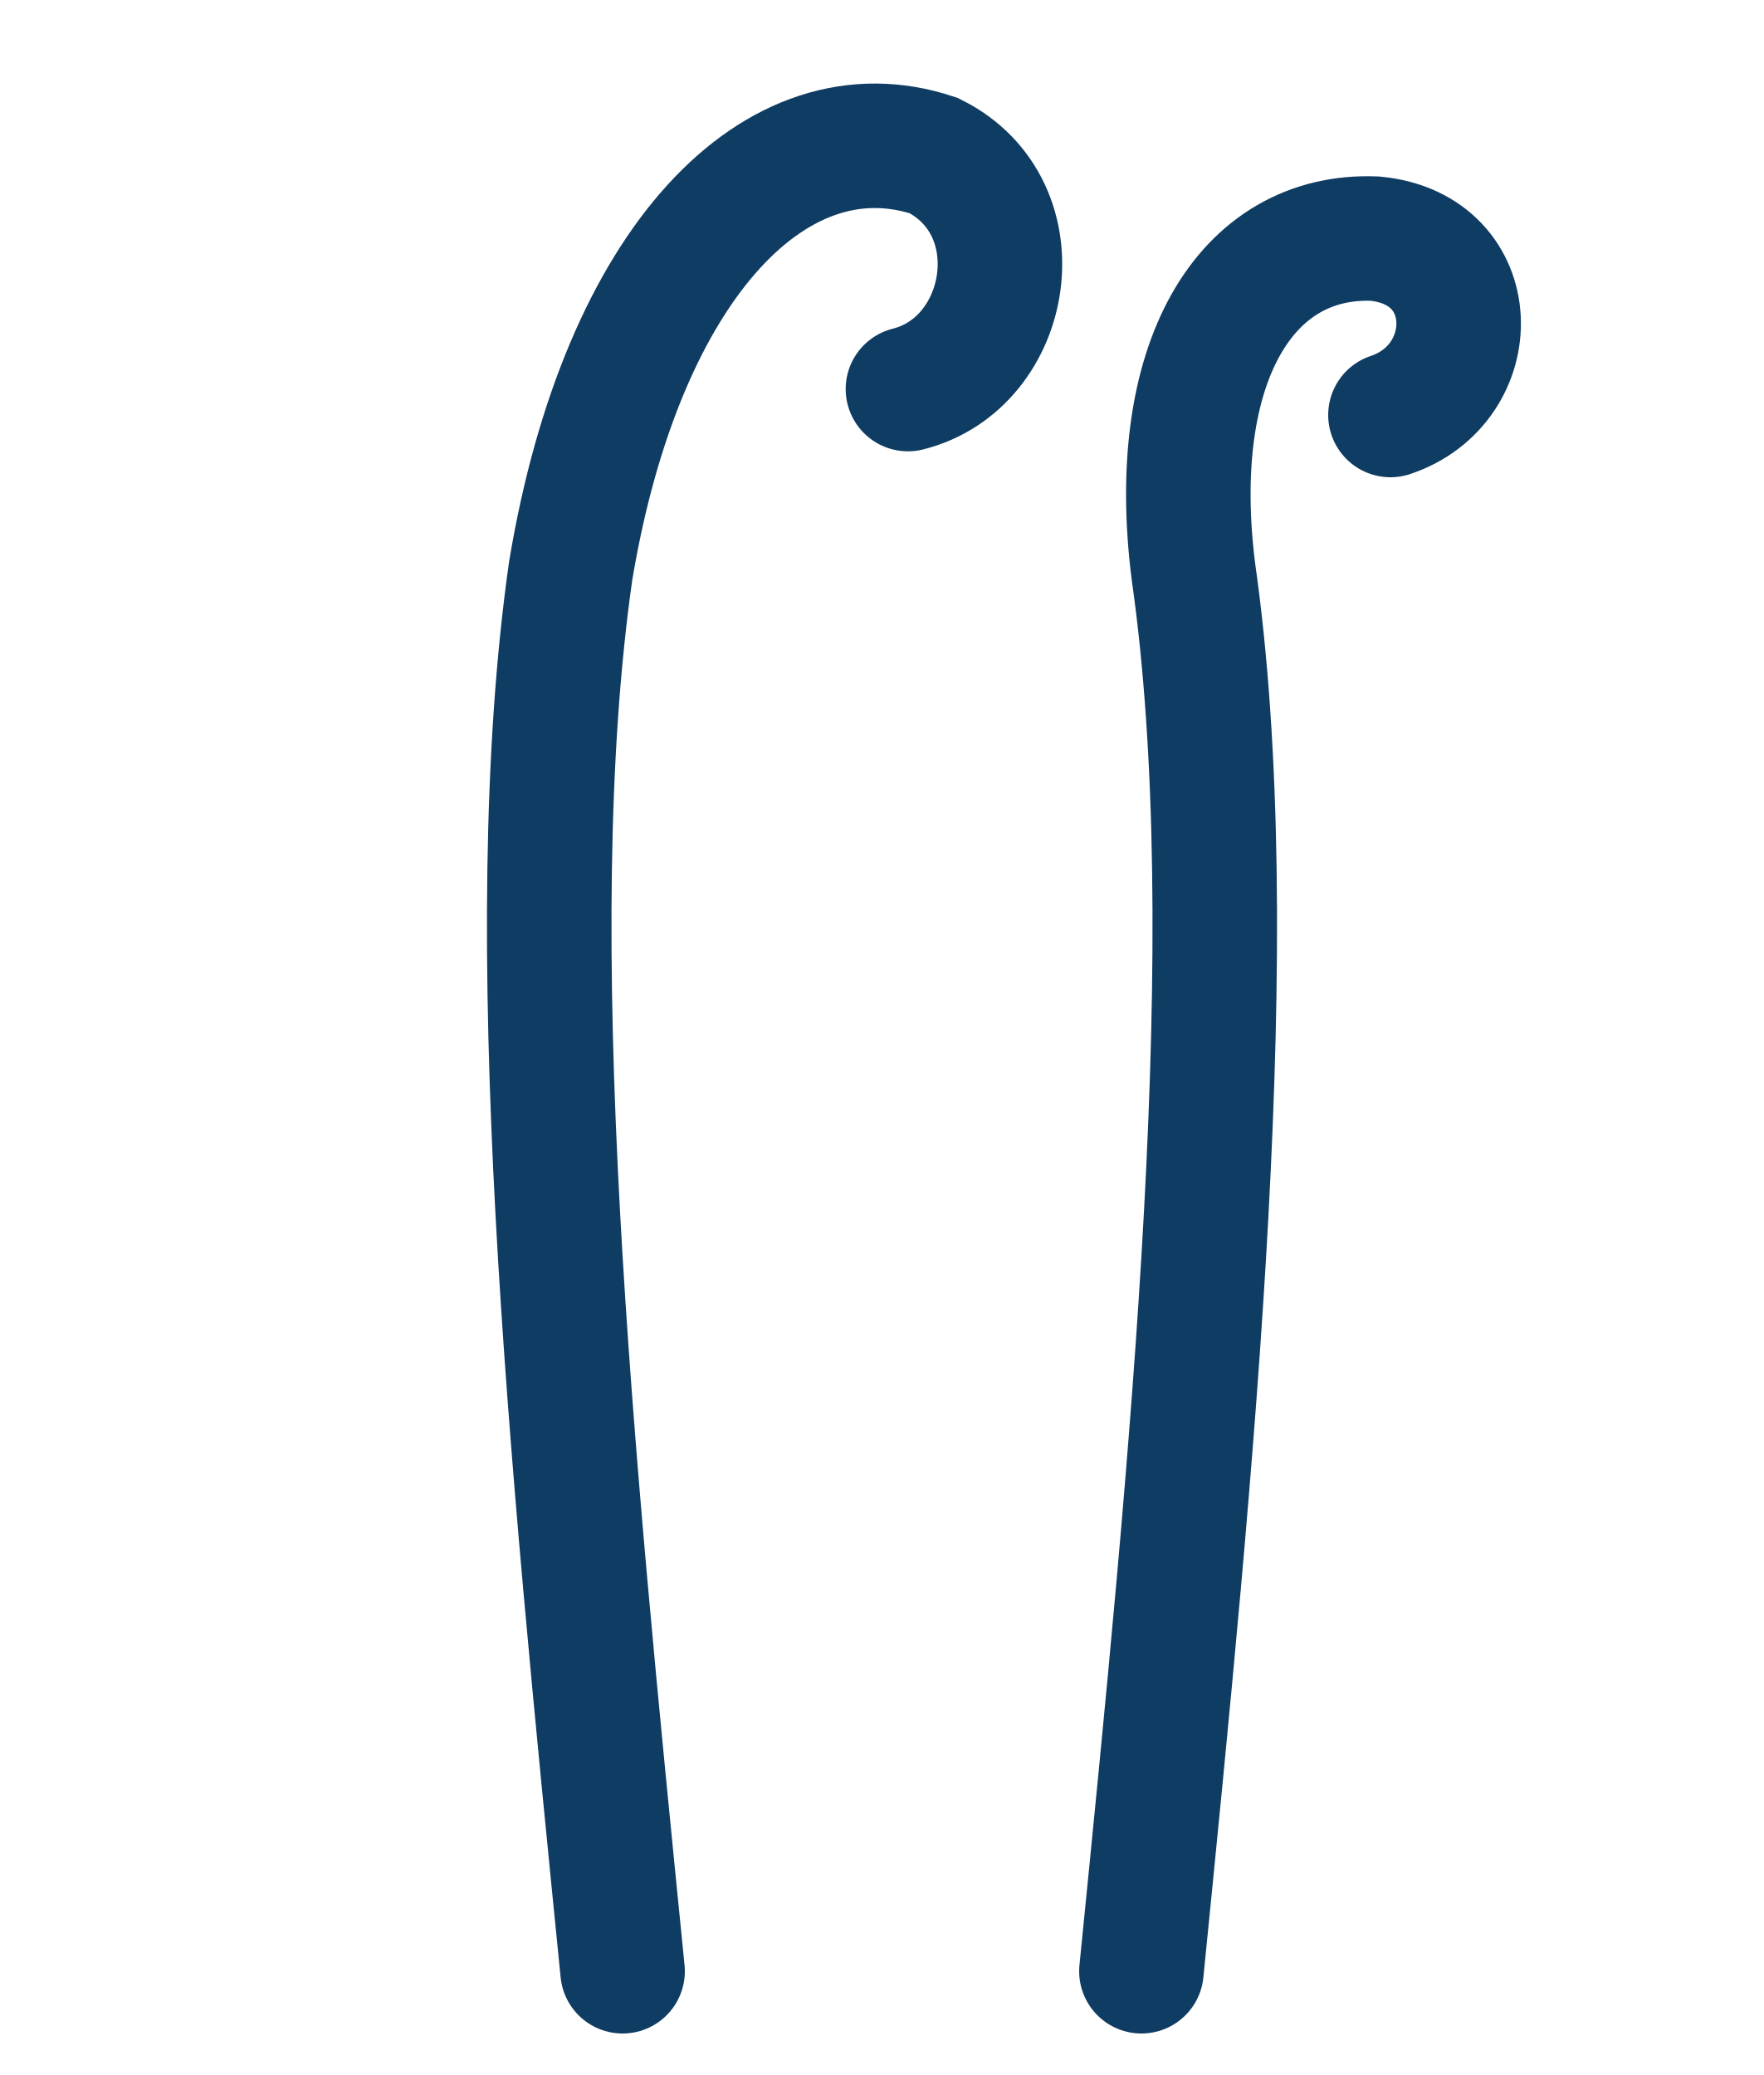
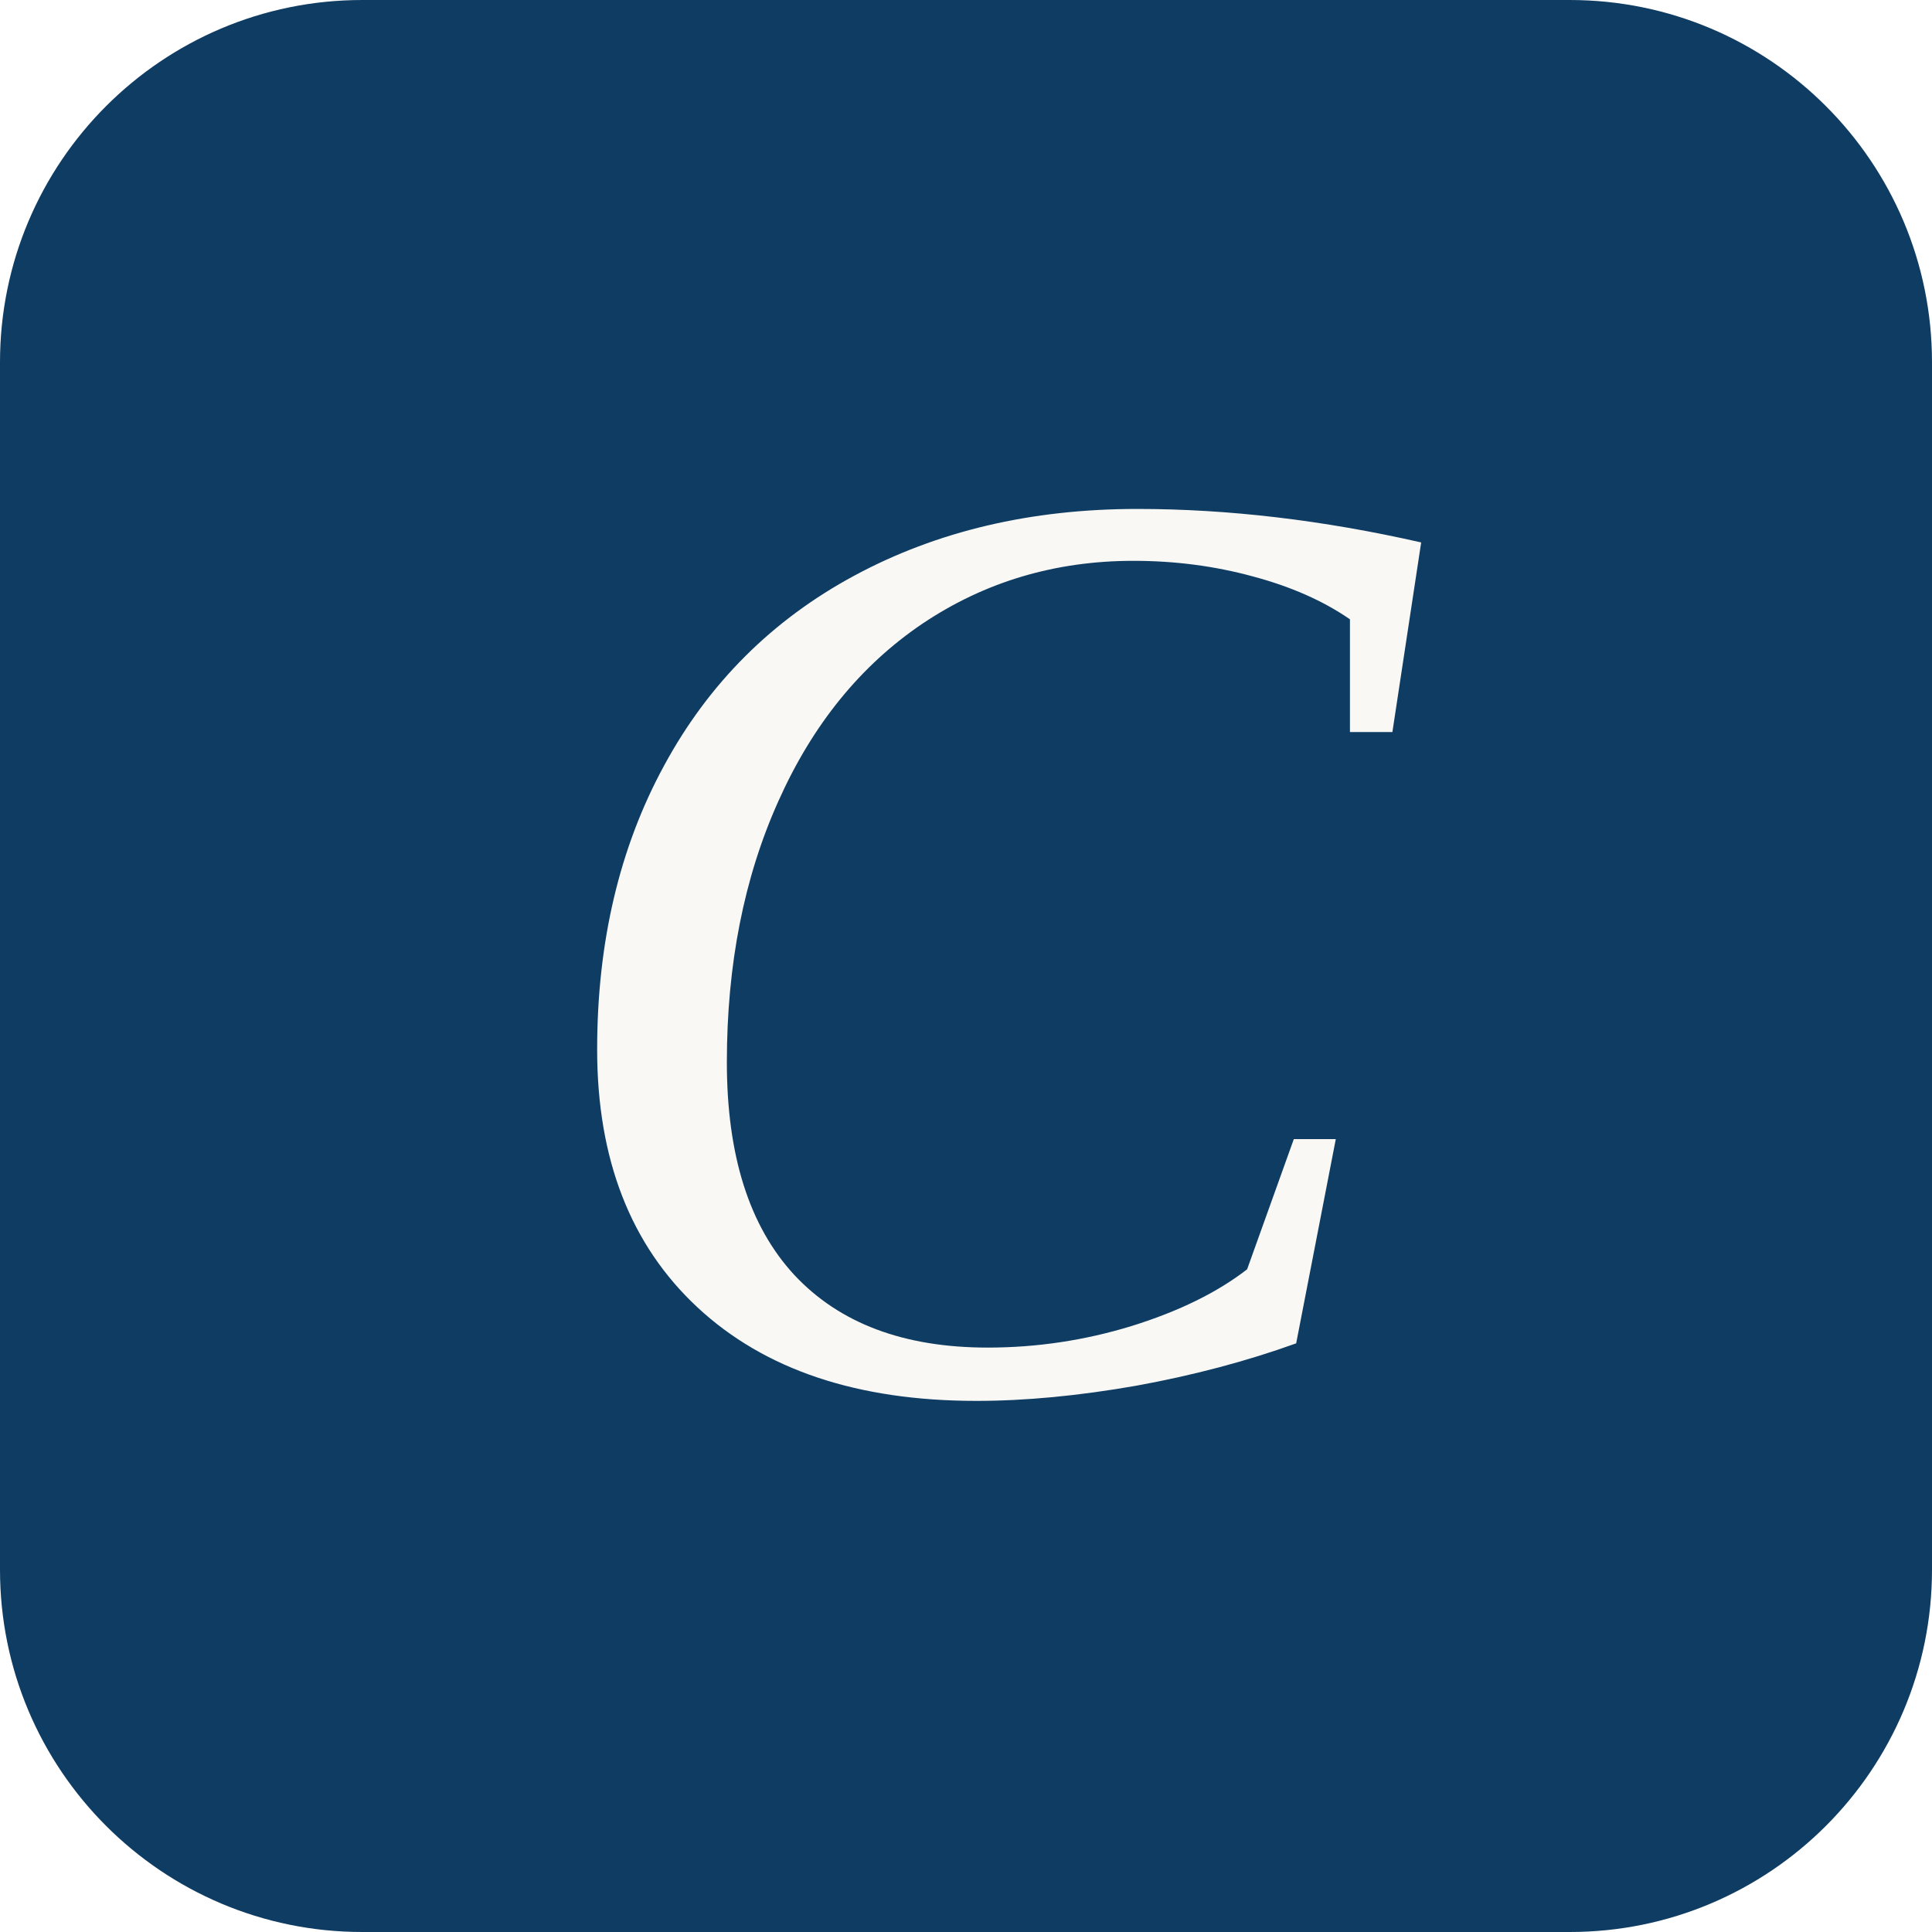
- <svg xmlns="http://www.w3.org/2000/svg" viewBox="0 0 34 40" fill="none" stroke="#0F3C63" stroke-width="2.4" stroke-linecap="round">
-   <path d="M12 38 C11 28 10 18 11 11 C12 5 15 2 18 3 C20 4 19.5 7 17.5 7.5" />
-   <path d="M22 38 C23 28 24 18 23 11 C22.5 7 24 4.5 26.5 4.6 C28.6 4.8 28.6 7.4 26.8 8" />
+ <svg xmlns="http://www.w3.org/2000/svg" viewBox="0 0 64 64">
+   <rect width="64" height="64" rx="12" fill="#0F3C63" />
+   <text x="32" y="46" text-anchor="middle" font-family="Georgia, 'Times New Roman', serif" font-size="44" font-style="italic" fill="#F9F8F4">C</text>
</svg>
